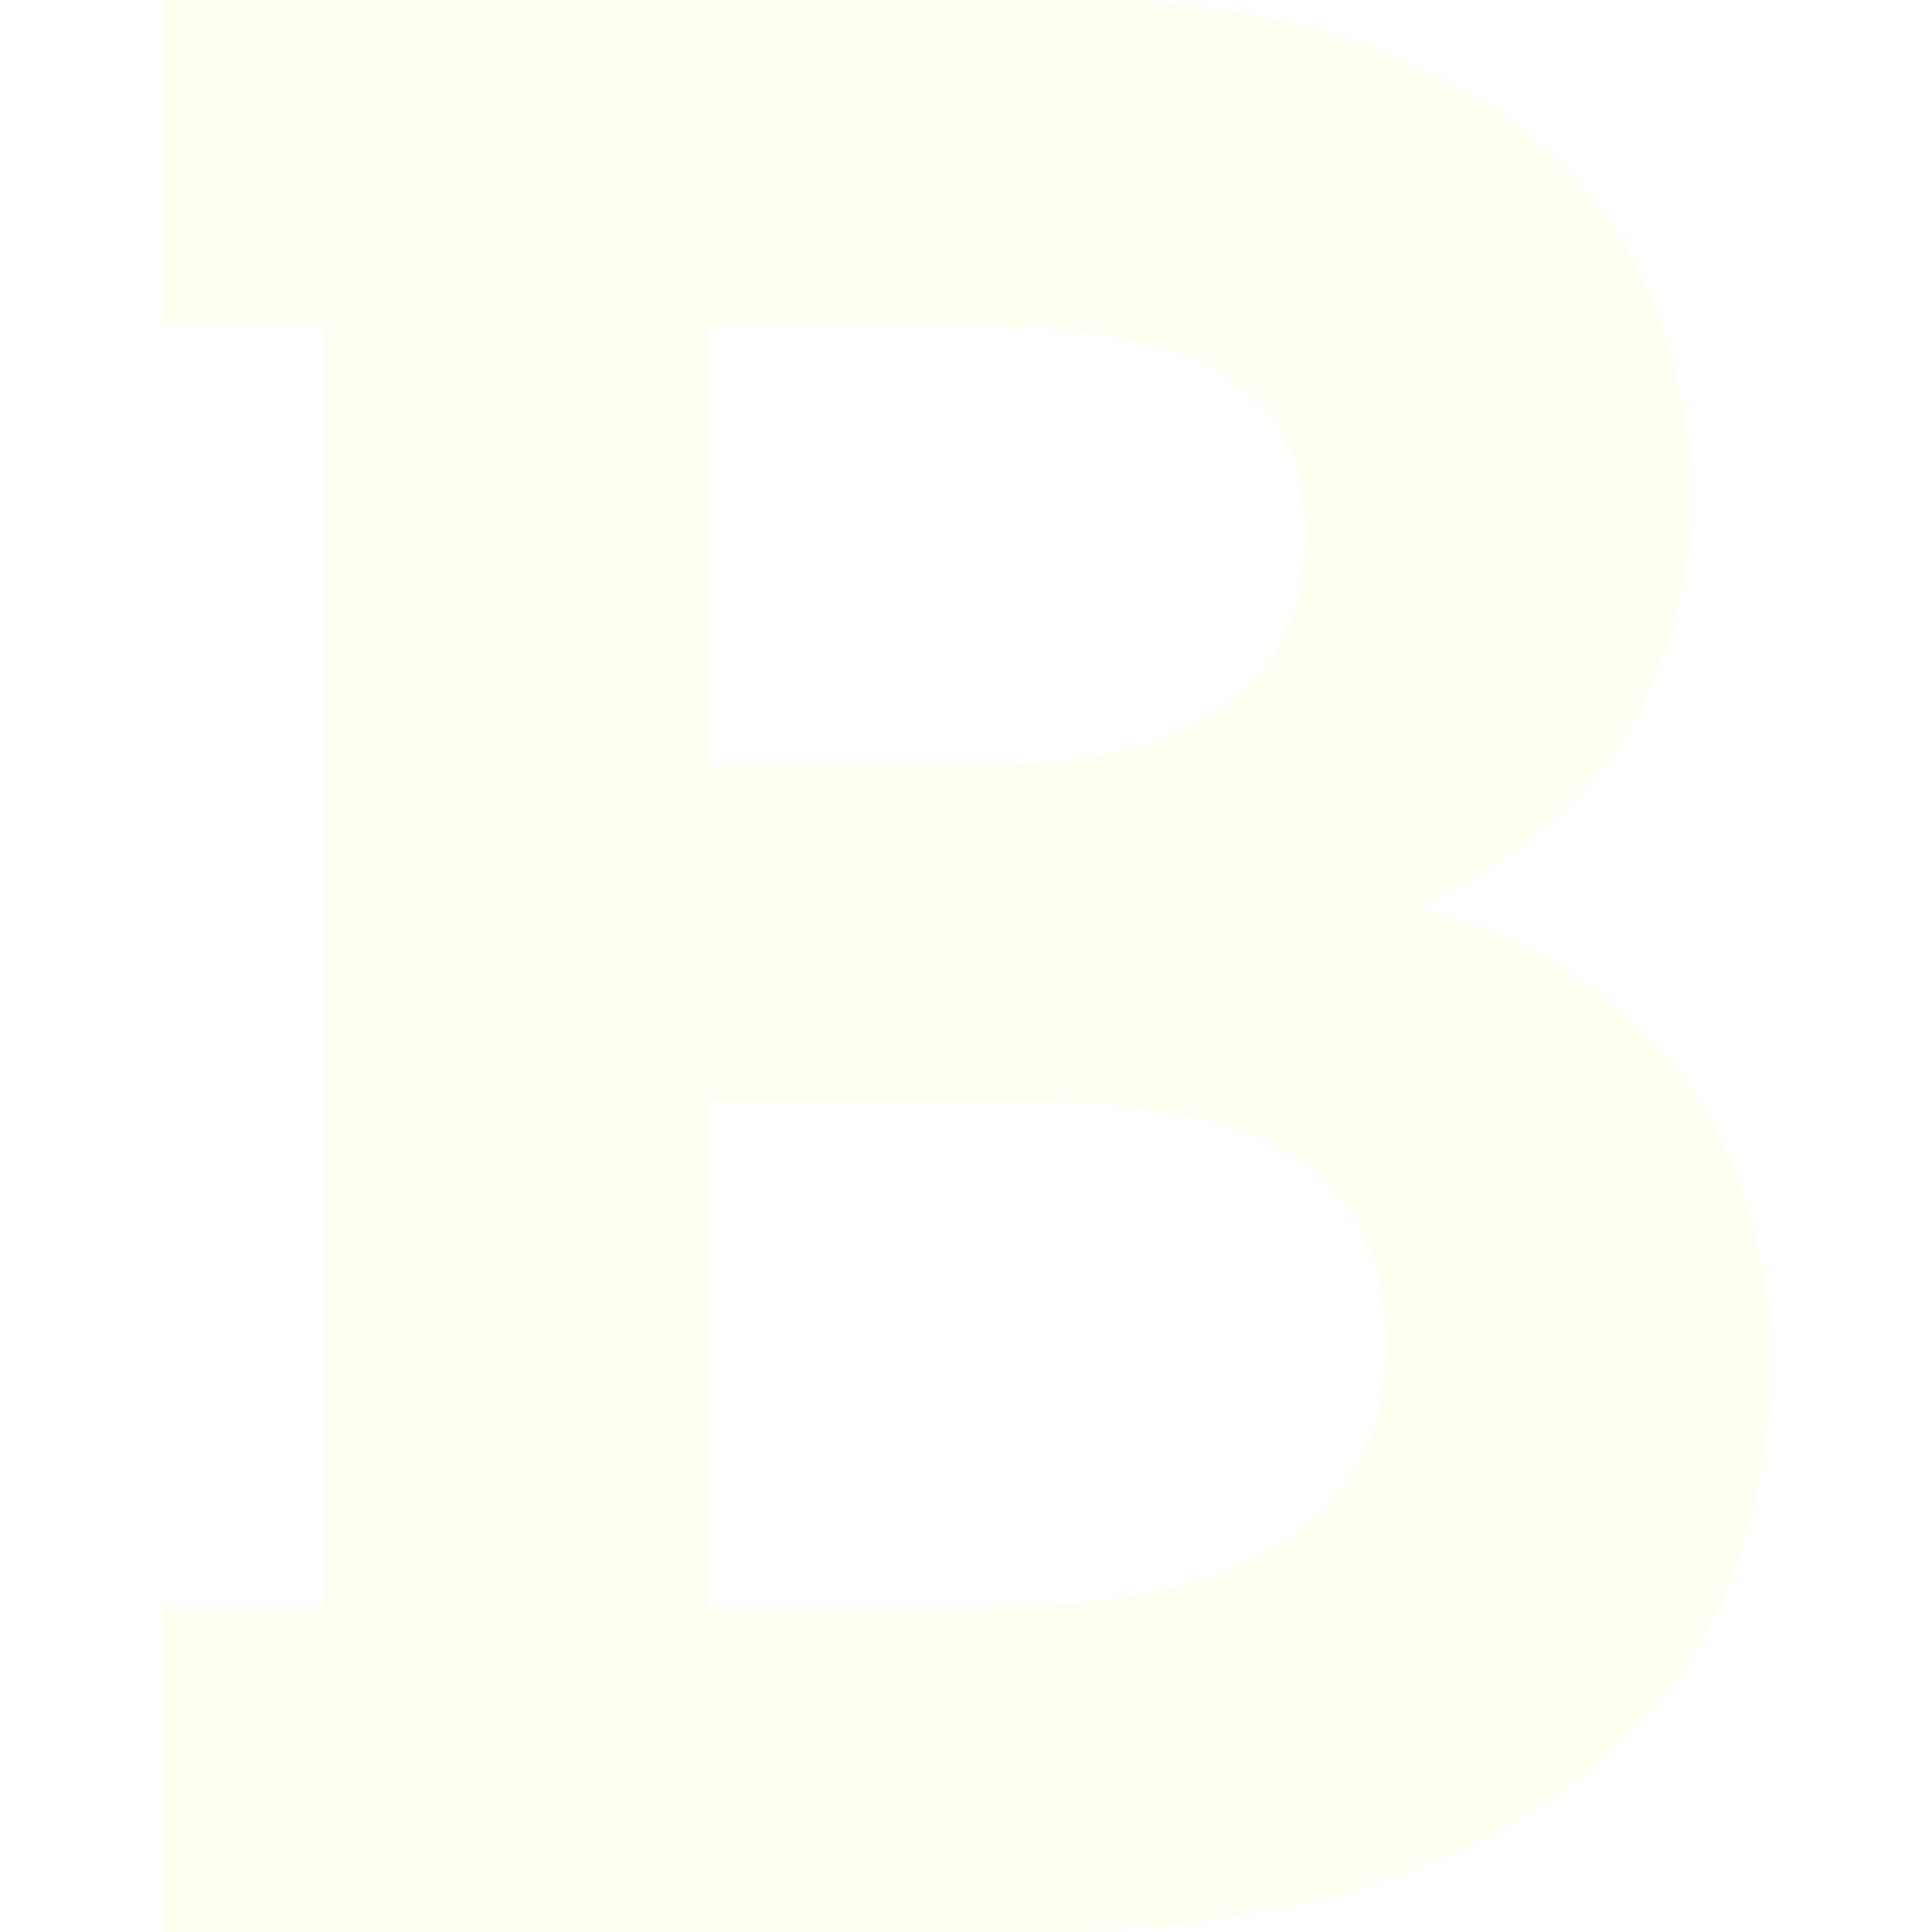
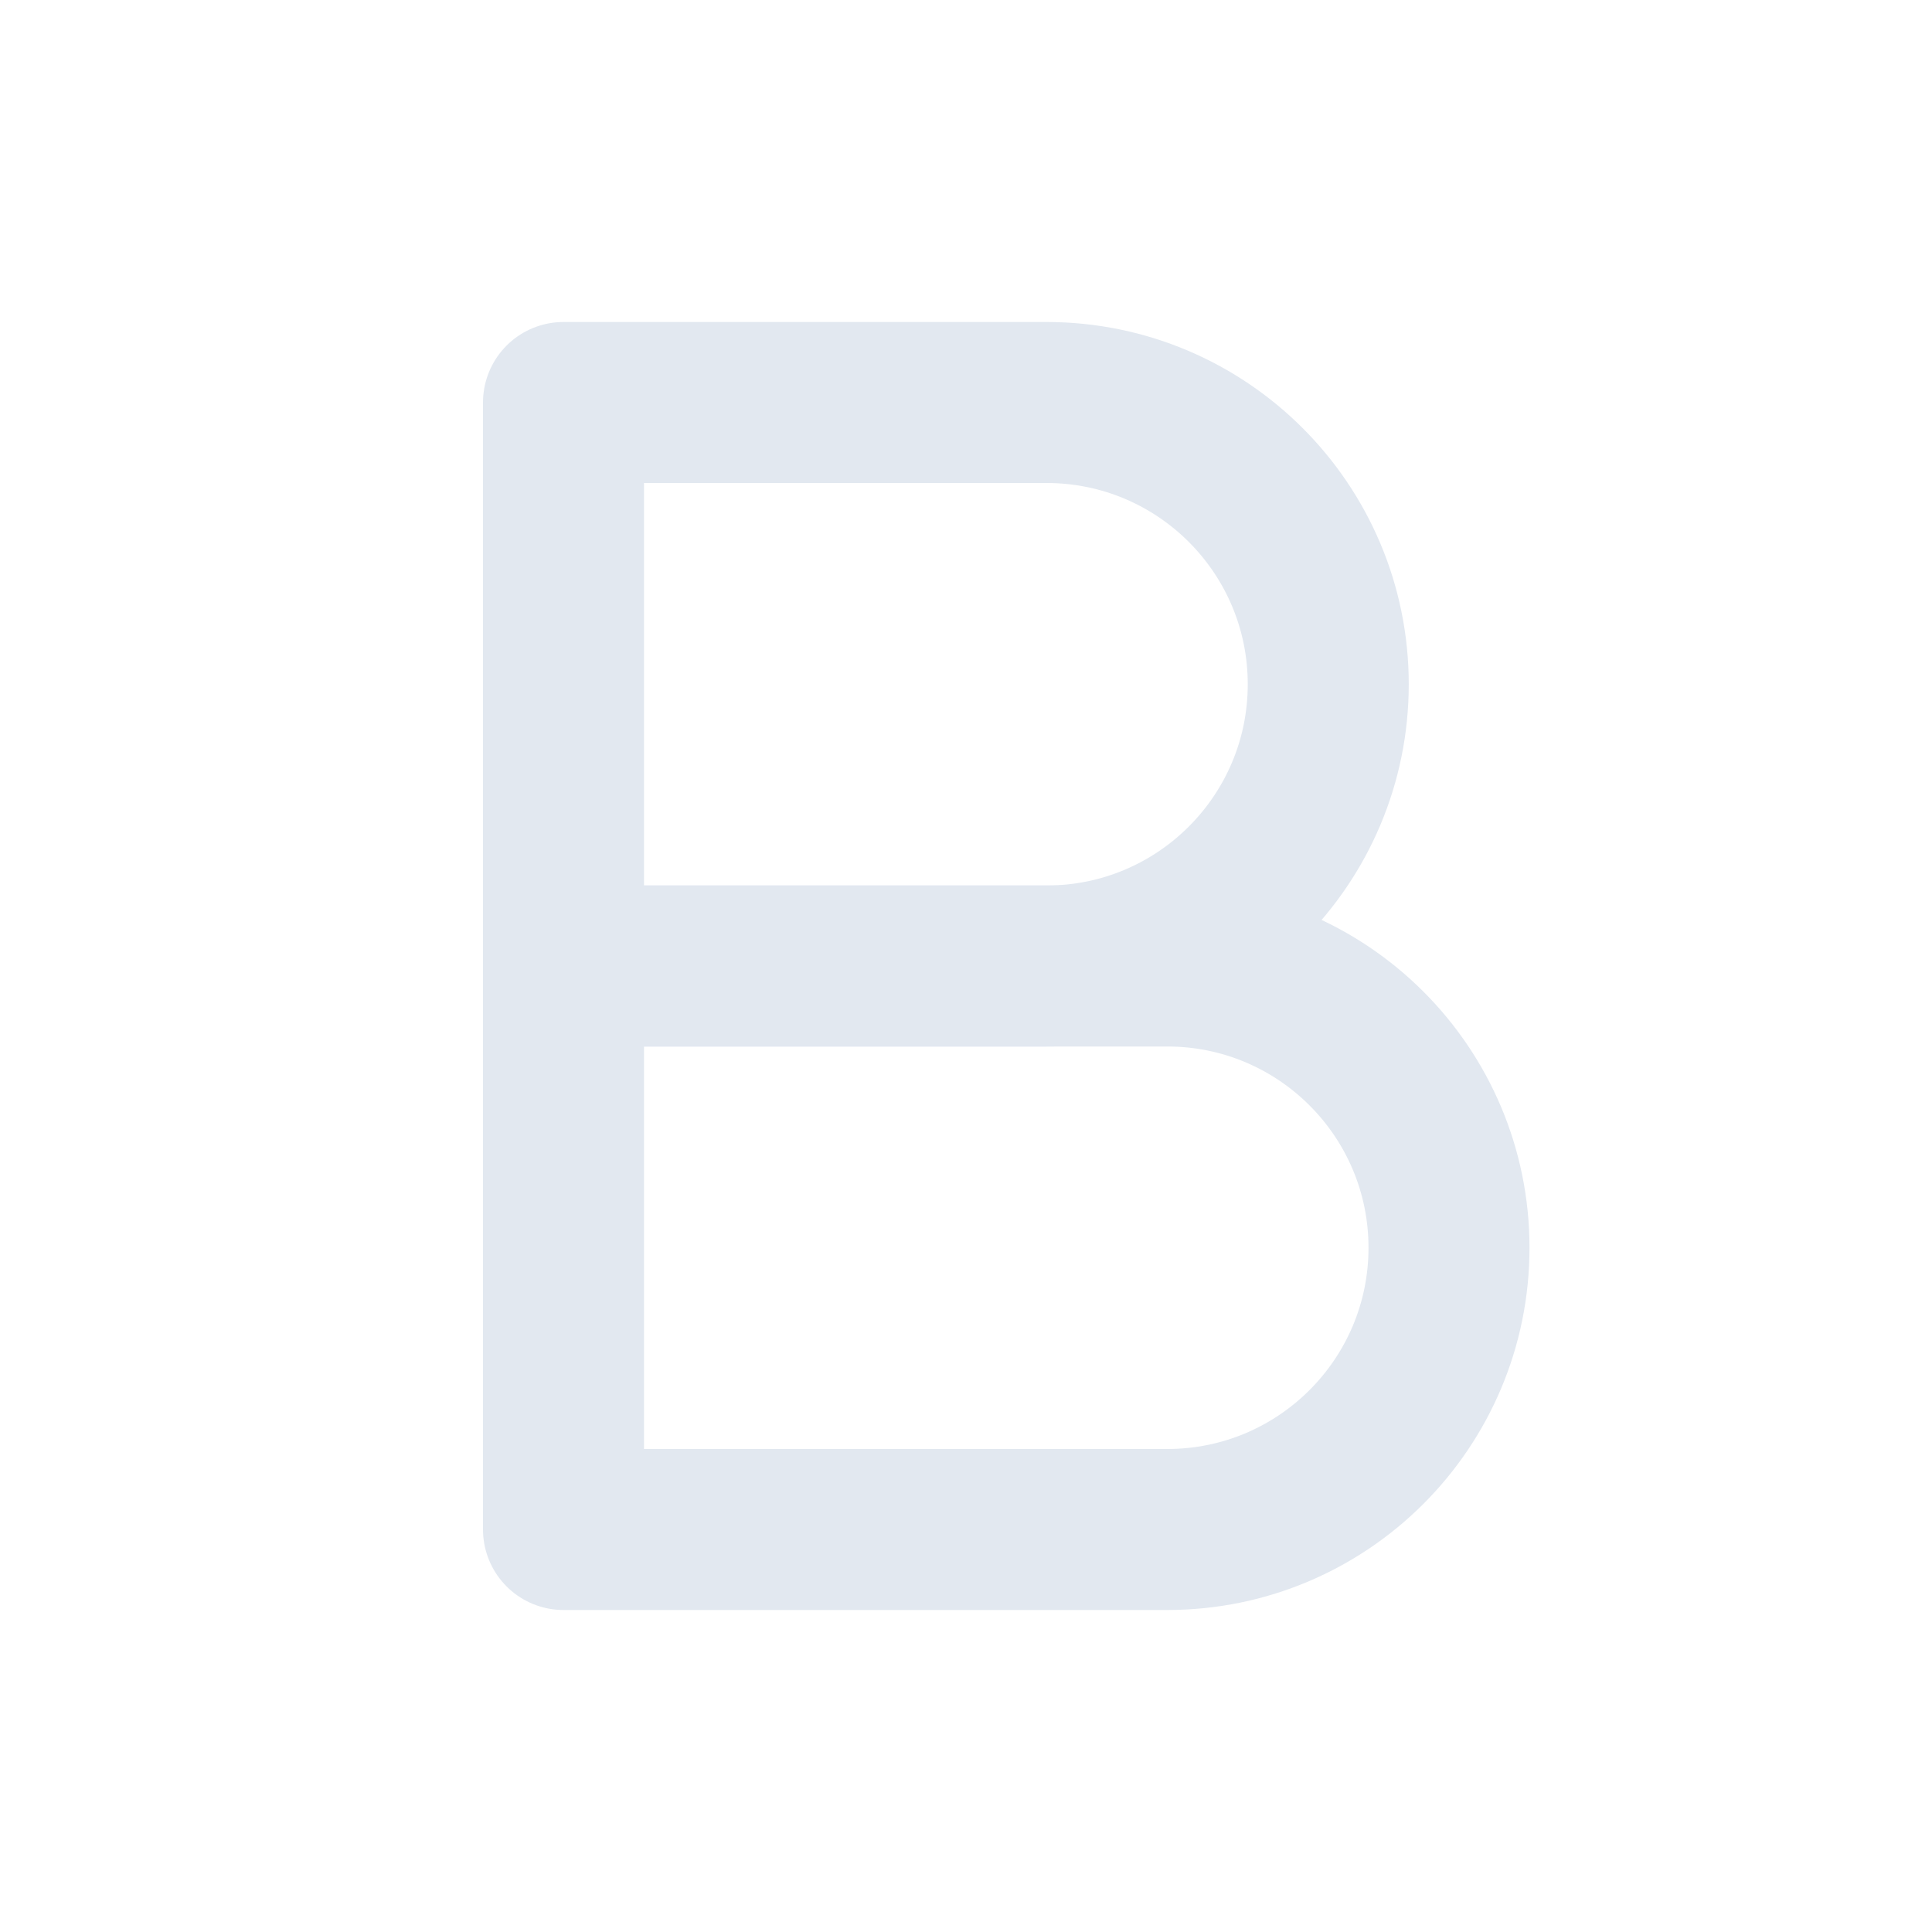
- <svg xmlns="http://www.w3.org/2000/svg" fill="ivory" height="800px" width="800px" version="1.1" id="Capa_1" viewBox="0 0 202 202" xml:space="preserve">
-   <g id="SVGRepo_bgCarrier" stroke-width="0" />
-   <g id="SVGRepo_tracerCarrier" stroke-linecap="round" stroke-linejoin="round" />
-   <g id="SVGRepo_iconCarrier">
-     <path d="M148.004,94.812c18.332-8.126,28.671-23.362,28.671-42.752c0-17.261-6.954-31.206-20.11-40.328 C145.653,4.166,130.438,0,113.721,0H16.957v34h17v134h-17v34h90.905c14.819,0,35.992-2.245,52.705-12.94 c16.241-10.393,24.476-26.161,24.476-46.868C185.043,118.342,171.057,100.763,148.004,94.812z M103.12,80H73.957V34h26.096 c25.961,0,36.551,6.34,36.551,21.884C136.604,75.816,118.396,80,103.12,80z M73.957,115h30.838c28.537,0,40.177,7.436,40.177,25.663 c0,18.14-13.987,27.337-41.572,27.337H73.957V115z" fill="ivory" />
-   </g>
+ <svg xmlns="http://www.w3.org/2000/svg" viewBox="0 0 24 24" width="24" height="24" fill="none" stroke="#e2e8f0" stroke-width="2" stroke-linecap="round" stroke-linejoin="round">
+   <path d="M7 5h6a3.5 3.5 0 0 1 0 7H7z" />
+   <path d="M7 12h7.5a3.5 3.5 0 0 1 0 7H7z" />
</svg>
